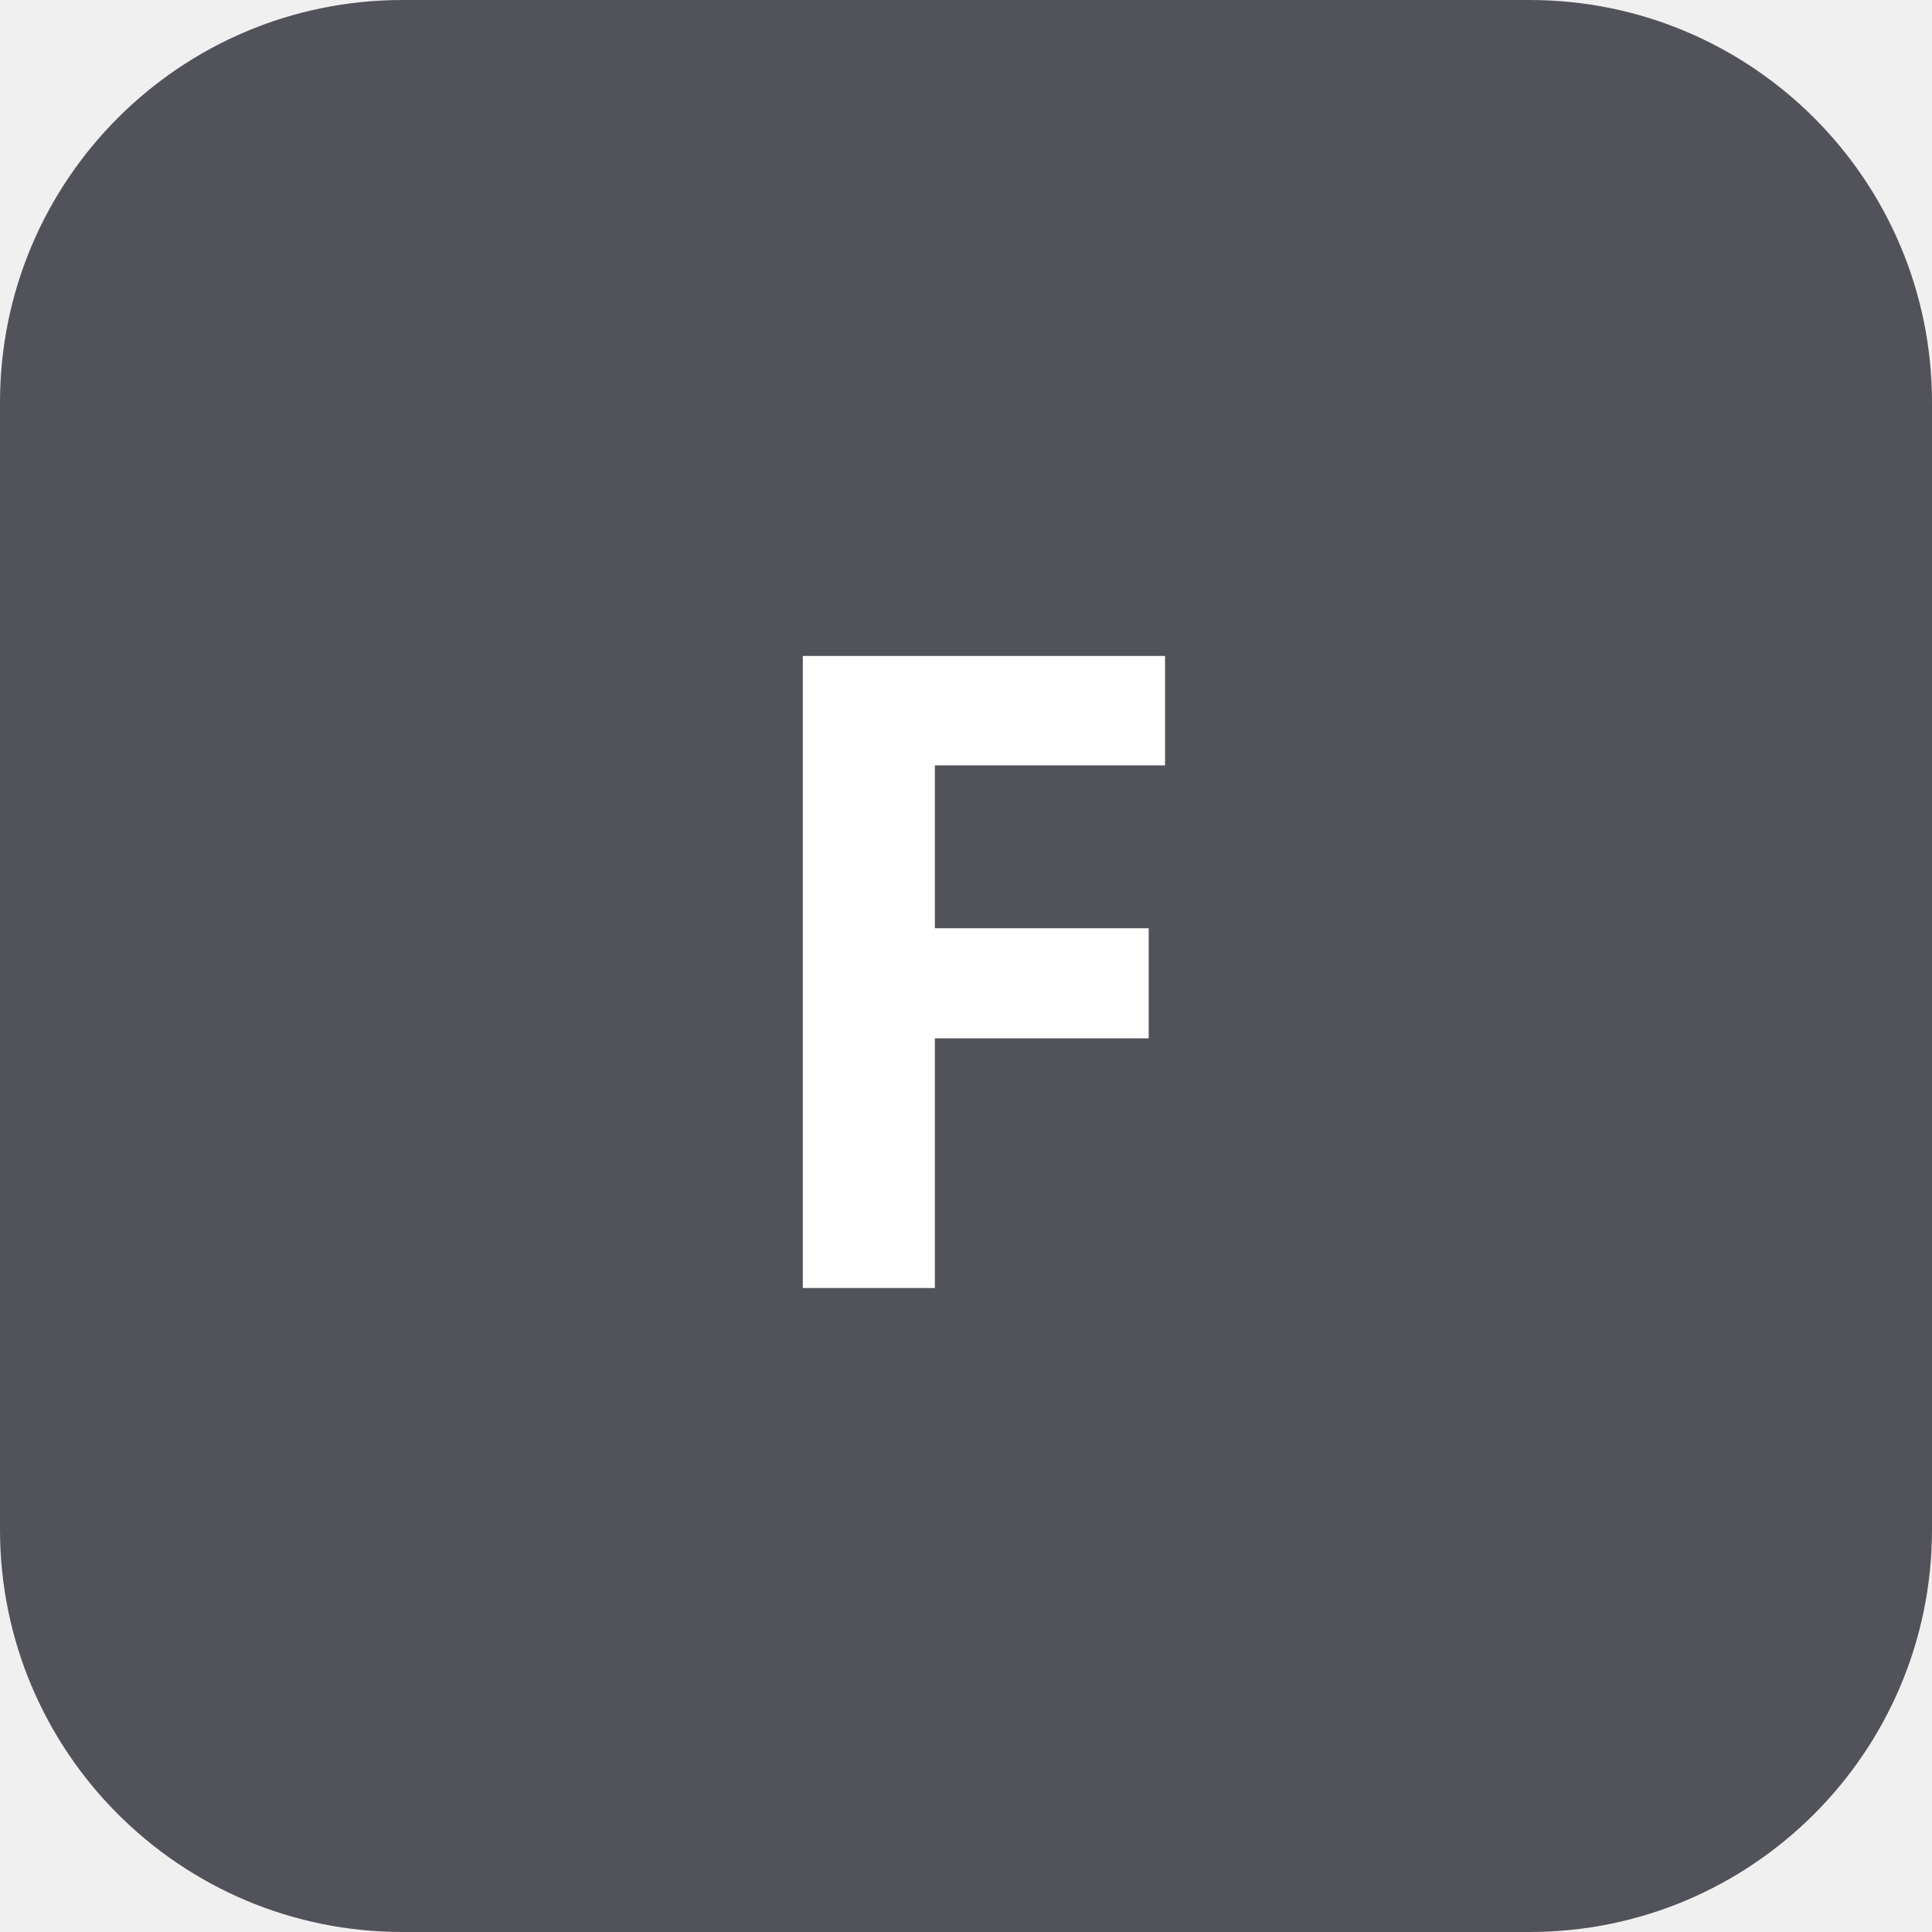
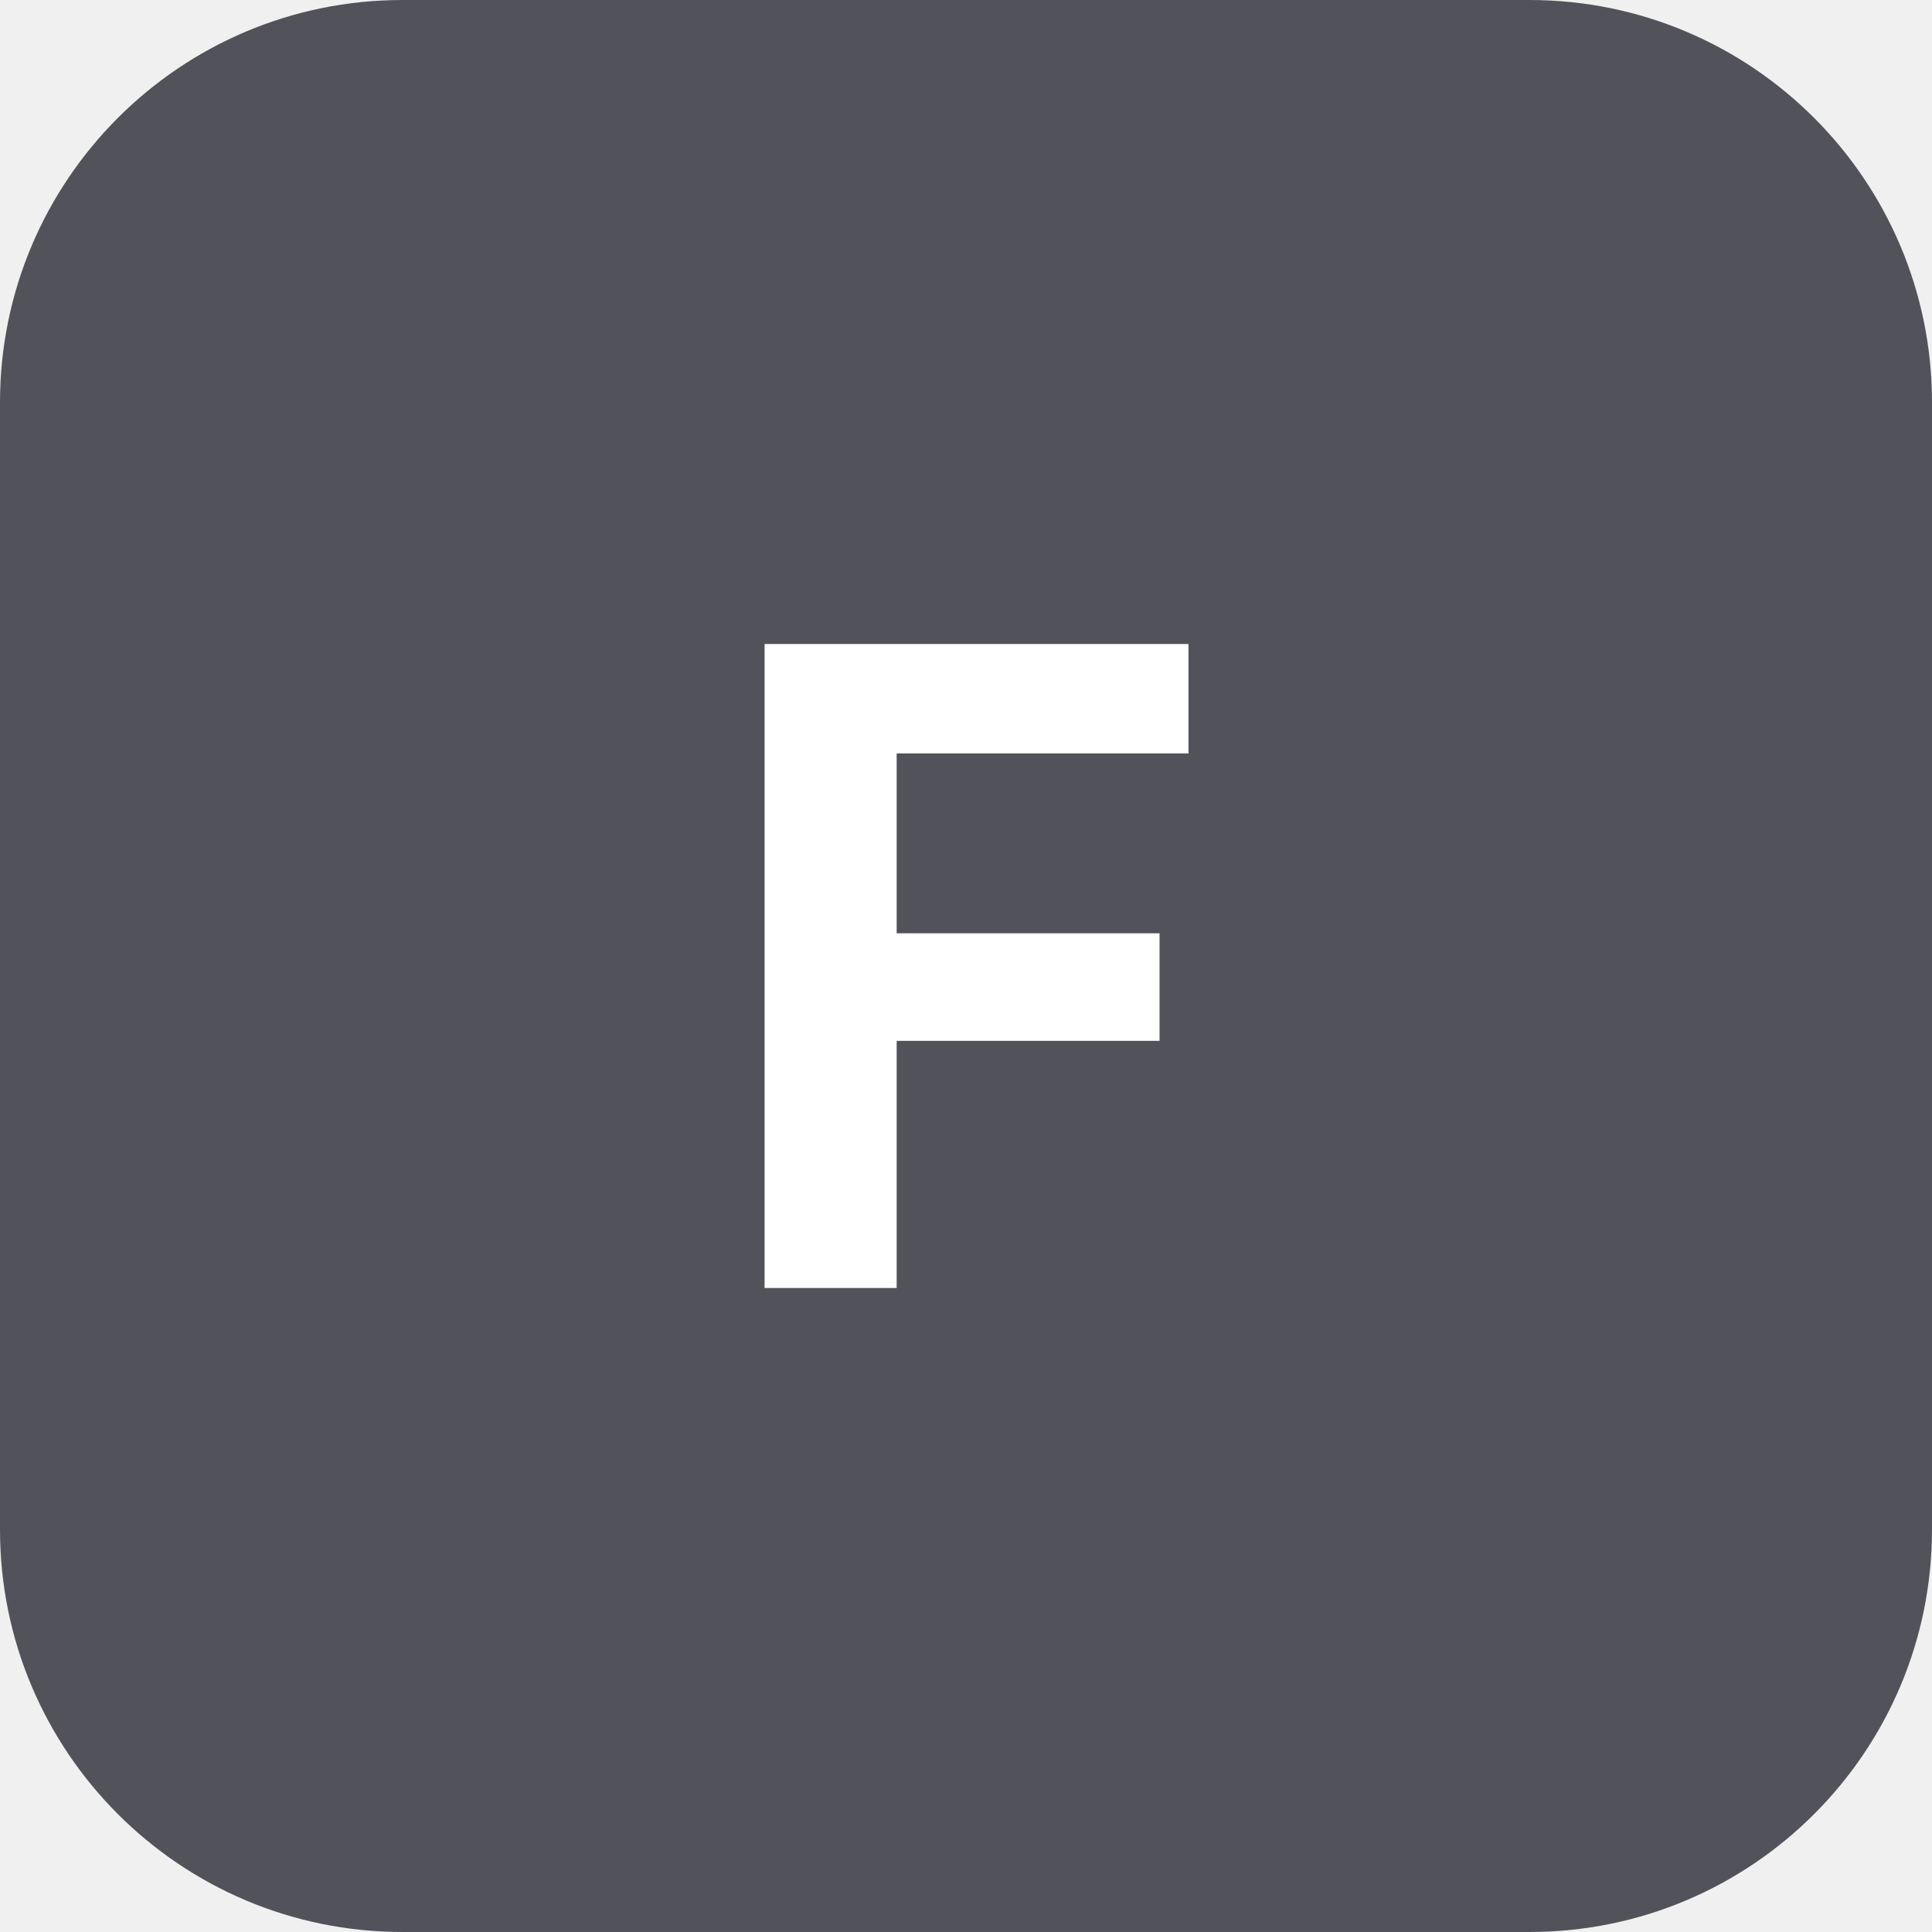
- <svg xmlns="http://www.w3.org/2000/svg" viewBox="0 0 48 48" fill="none">
+ <svg xmlns="http://www.w3.org/2000/svg" viewBox="0 0 48 48">
  <rect width="48" height="48" rx="10" fill="#52525B" />
-   <text x="24" y="32" font-family="system-ui, sans-serif" font-size="22" font-weight="700" fill="white" text-anchor="middle">F</text>
+   <text x="24" y="32" font-family="-apple-system, BlinkMacSystemFont, sans-serif" font-size="22" font-weight="700" fill="white" text-anchor="middle">F</text>
</svg>
